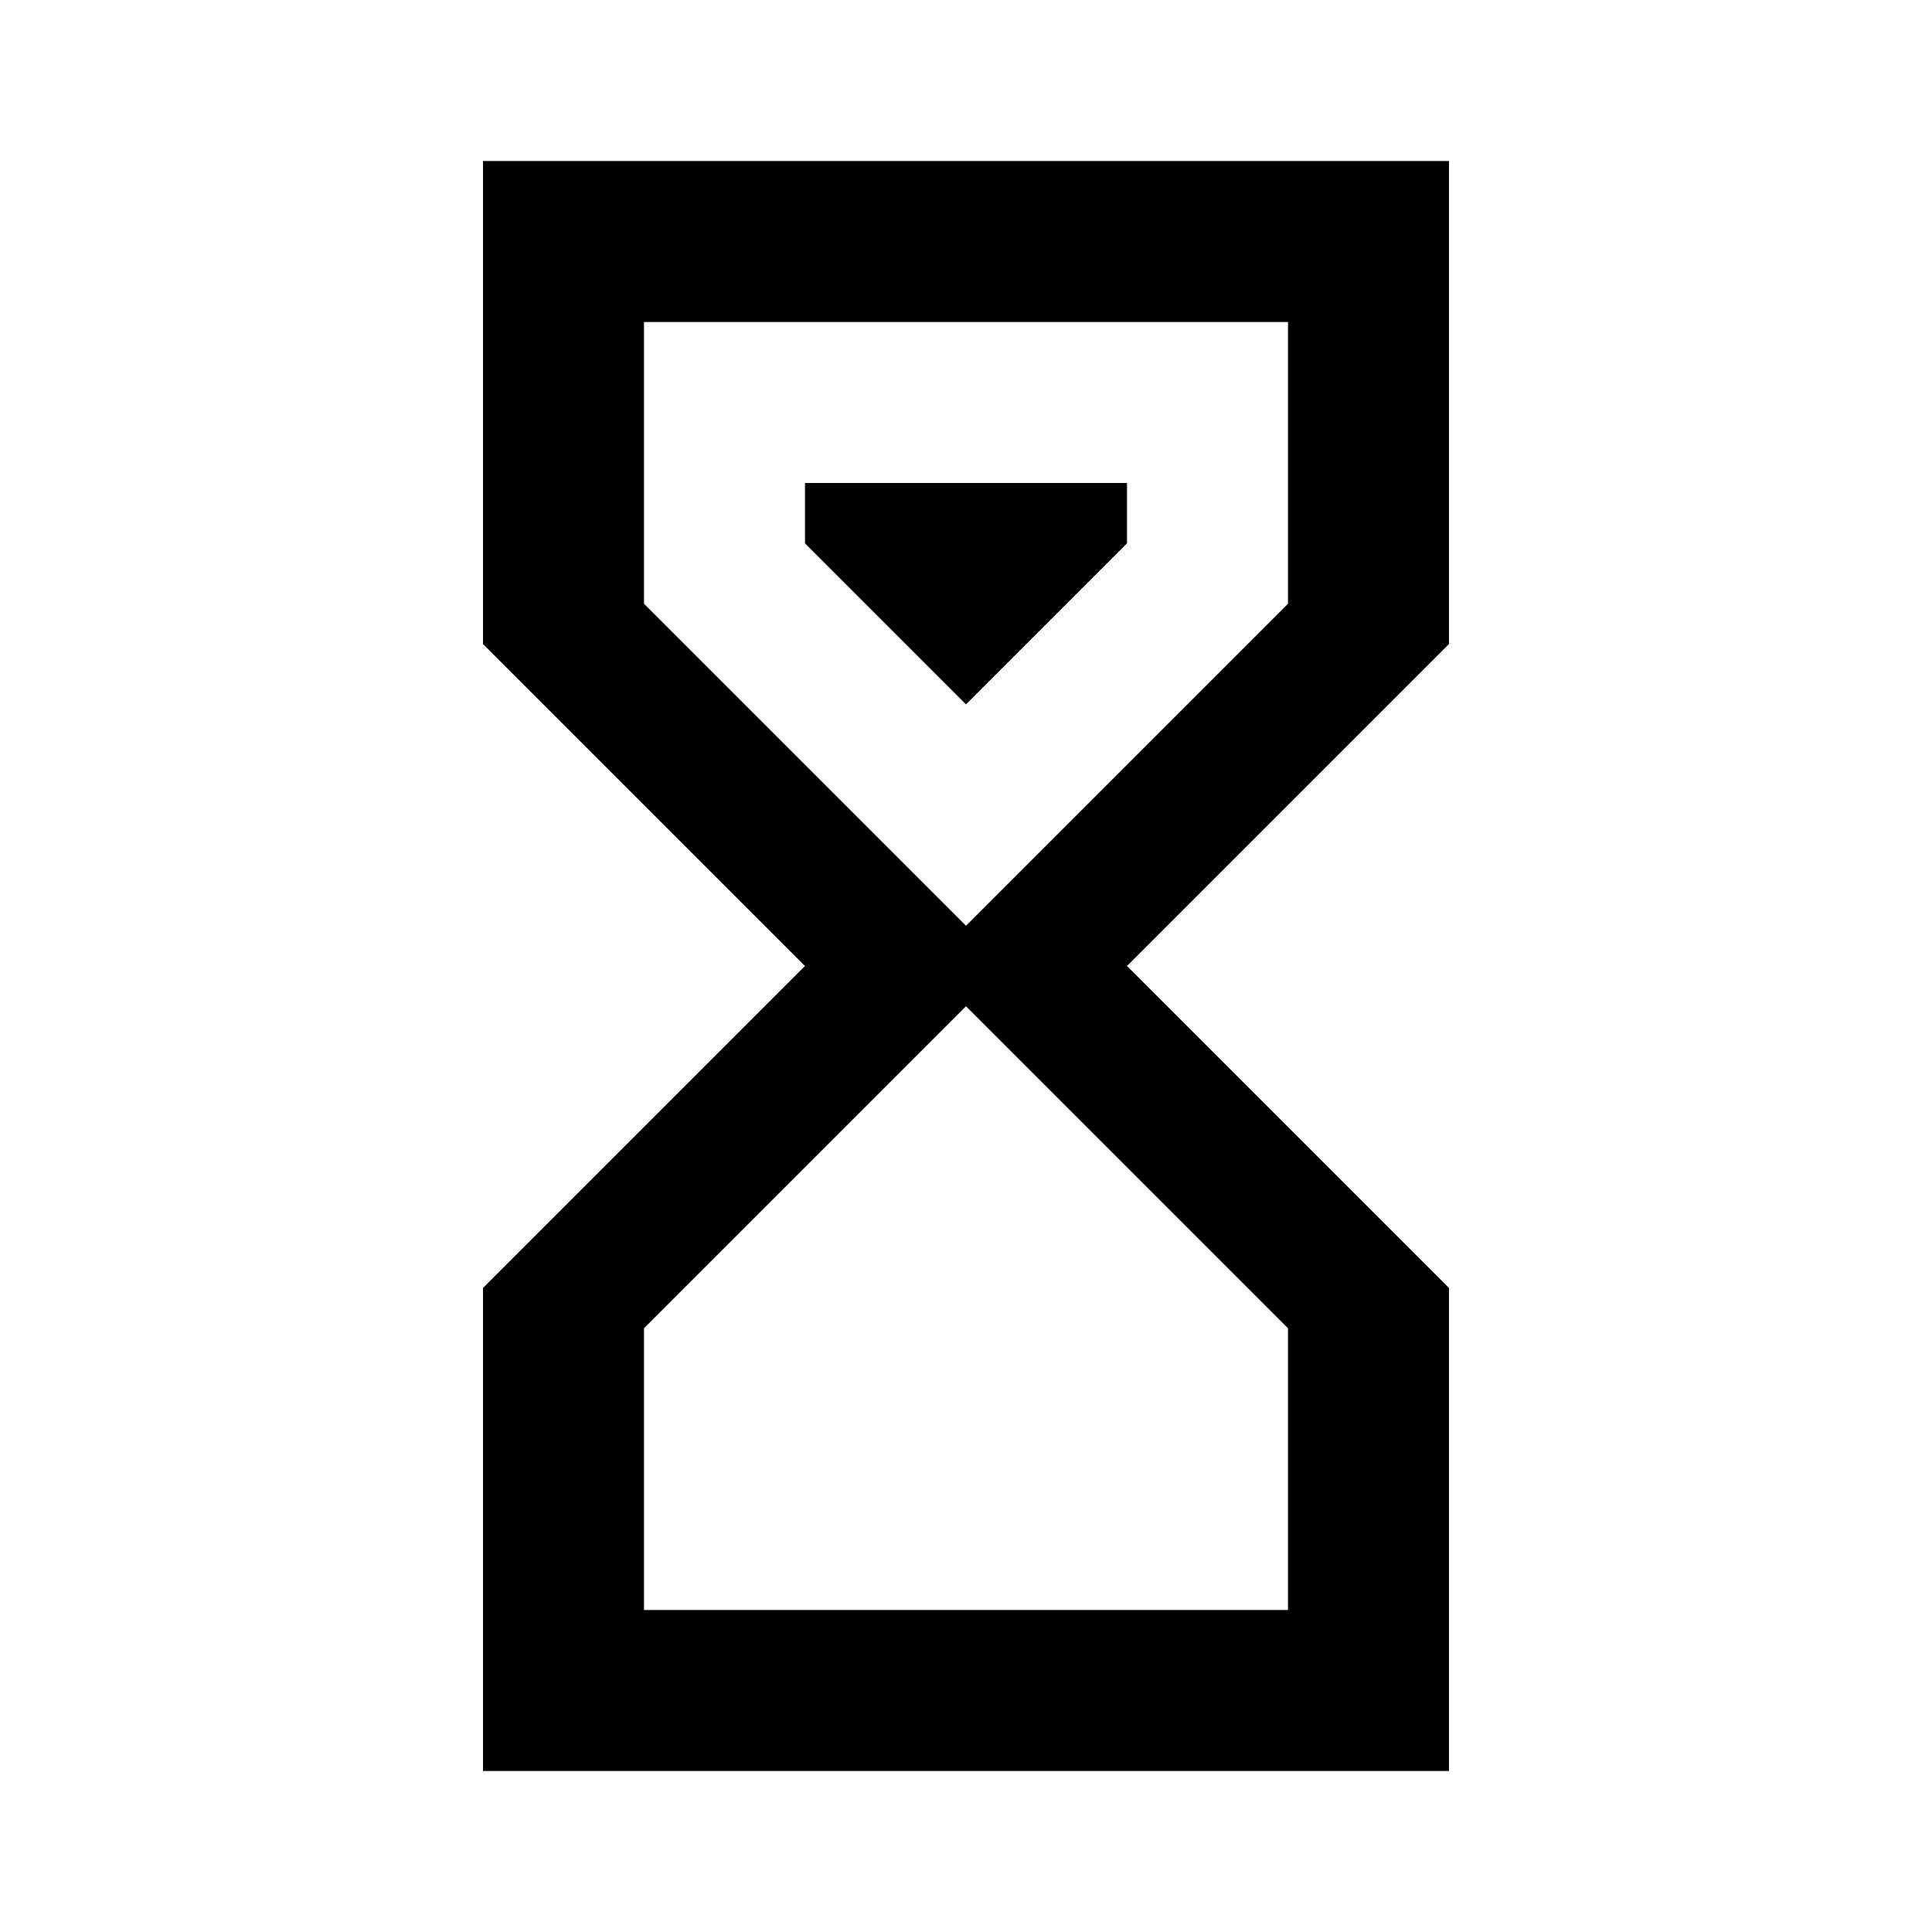
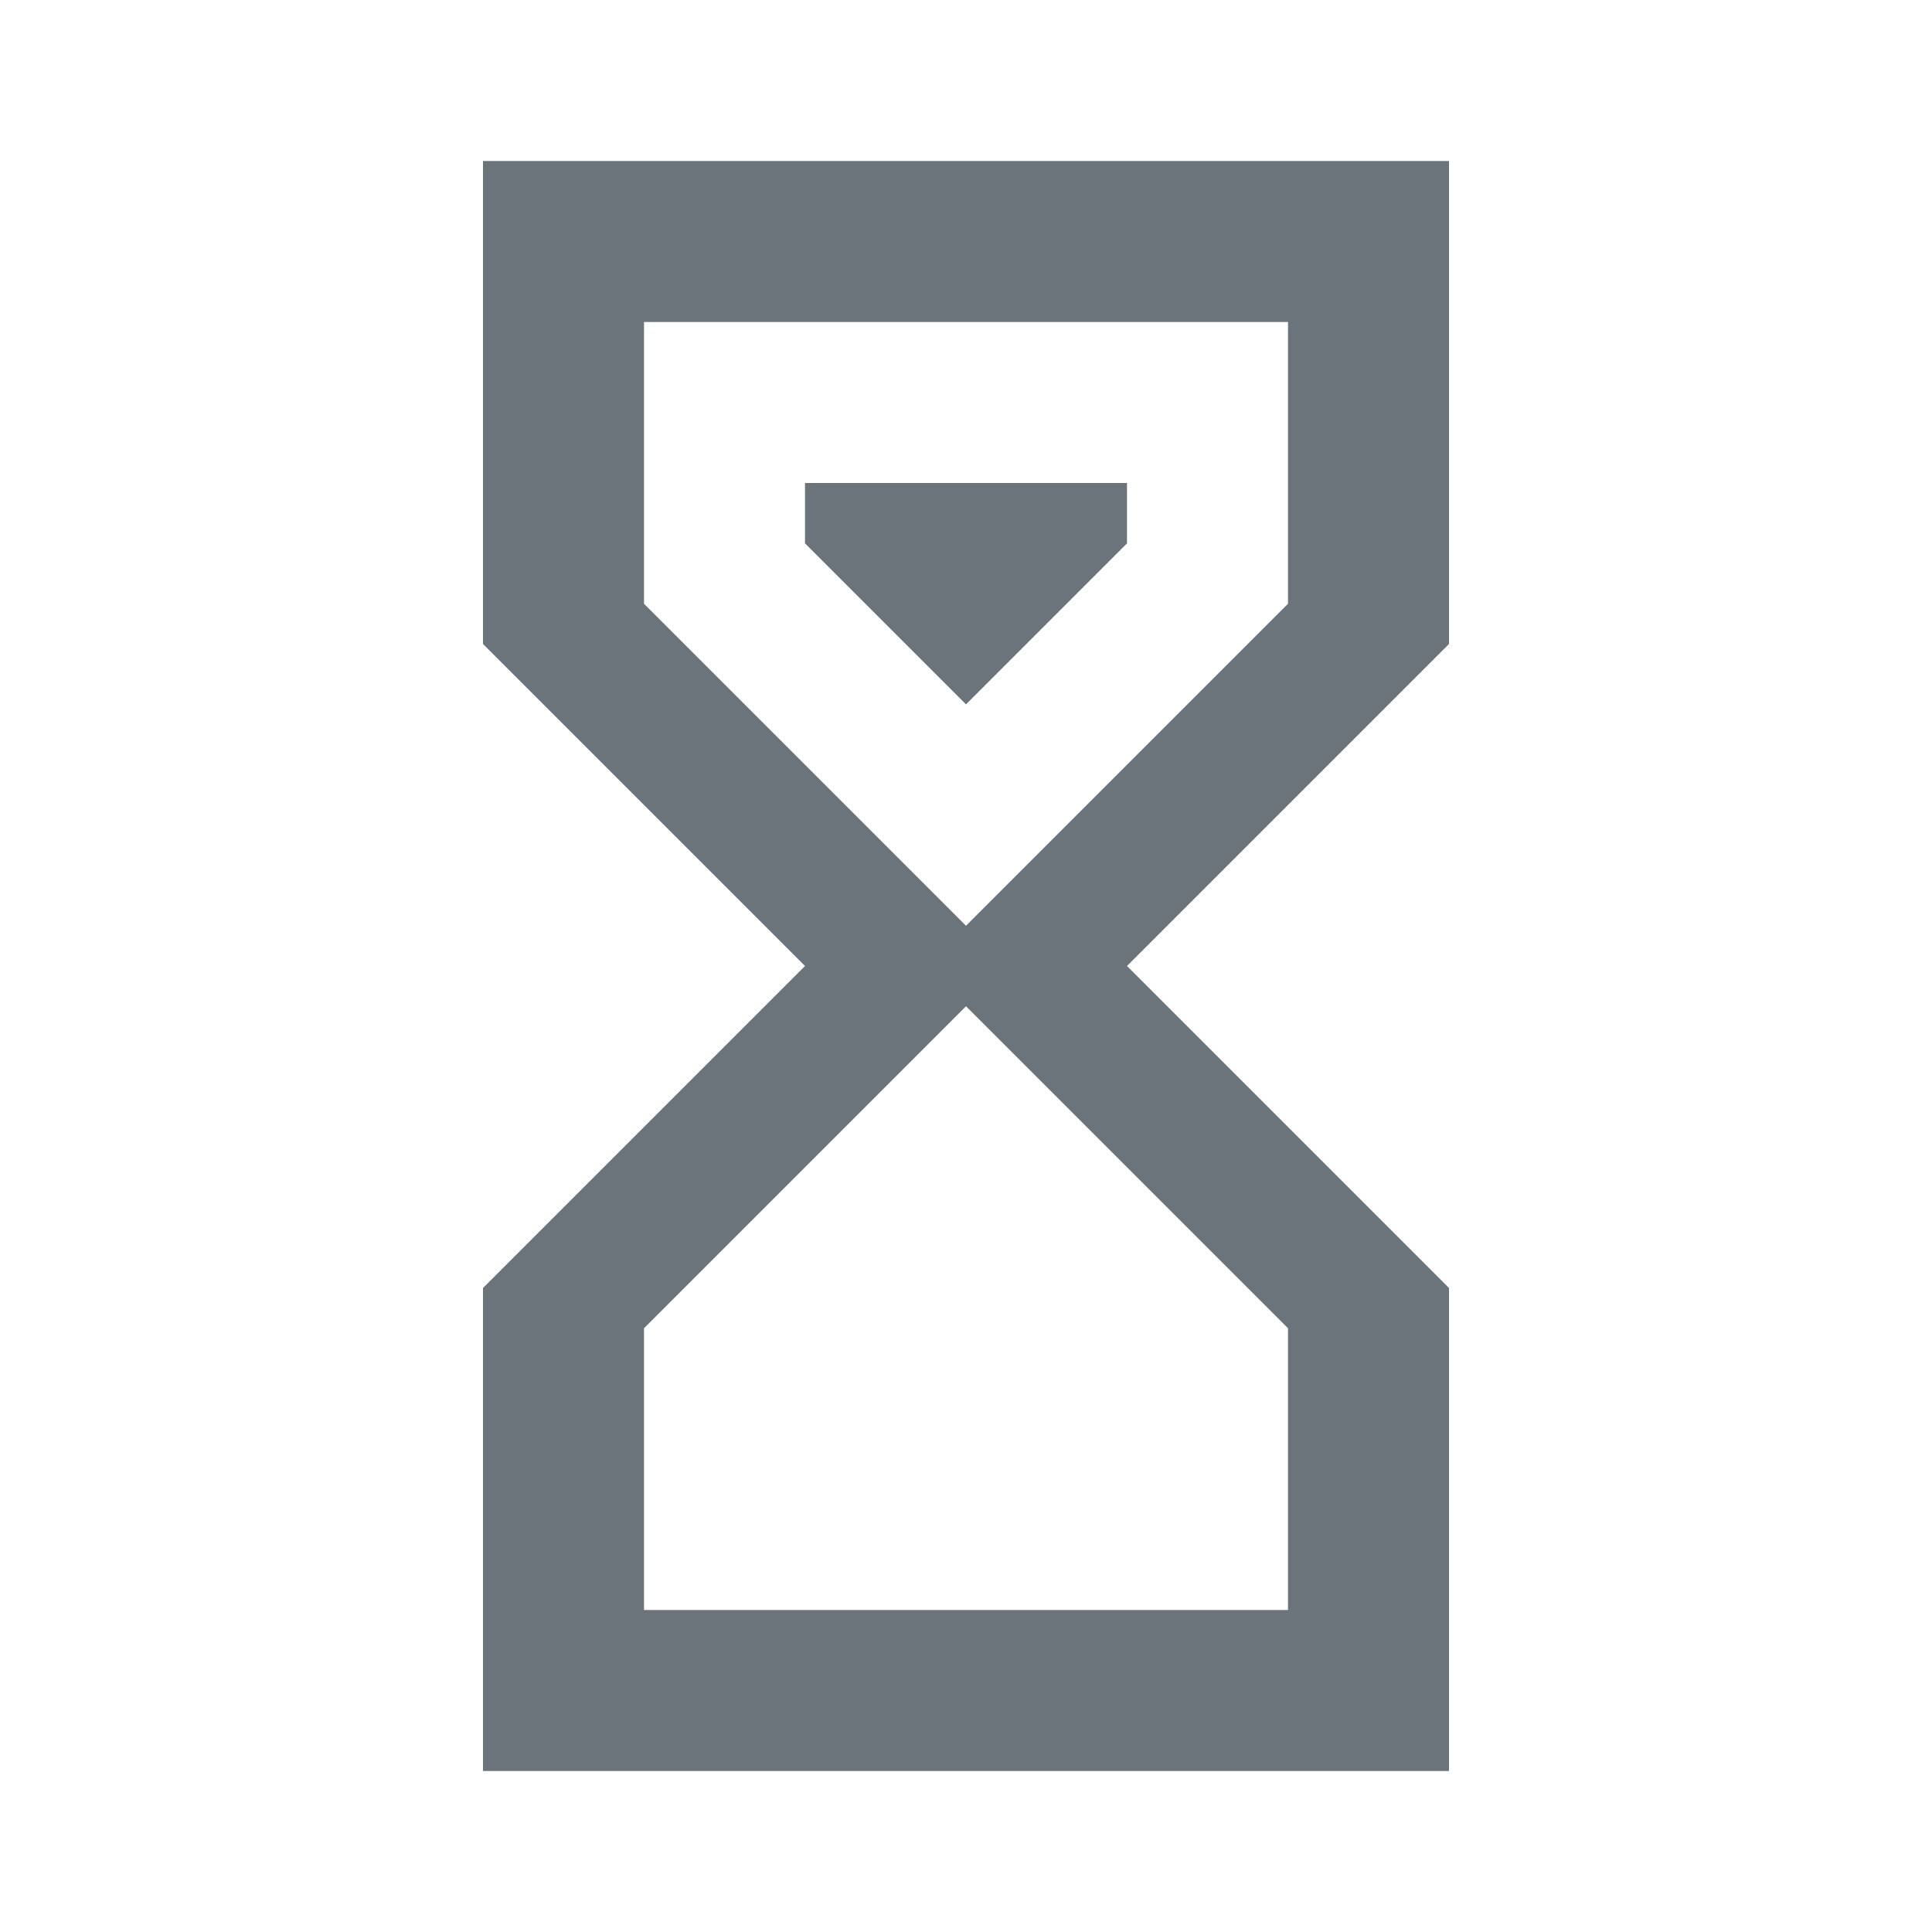
<svg xmlns="http://www.w3.org/2000/svg" width="24" height="24" viewBox="0 0 24 24" fill="none">
-   <path d="M6 2H18V8L14 12L18 16V22H6V16L10 12L6 8V2ZM16 16.5L12 12.5L8 16.5V20H16V16.5ZM12 11.5L16 7.5V4H8V7.5L12 11.5ZM10 6H14V6.75L12 8.75L10 6.75V6Z" fill="black" />
+   <path d="M6 2H18V8L14 12L18 16V22H6V16L10 12L6 8V2ZM16 16.5L12 12.5L8 16.5V20H16V16.5ZM12 11.5L16 7.5V4H8V7.5L12 11.5ZM10 6H14V6.75L12 8.75L10 6.75V6Z" fill="#6B747B" />
</svg>
